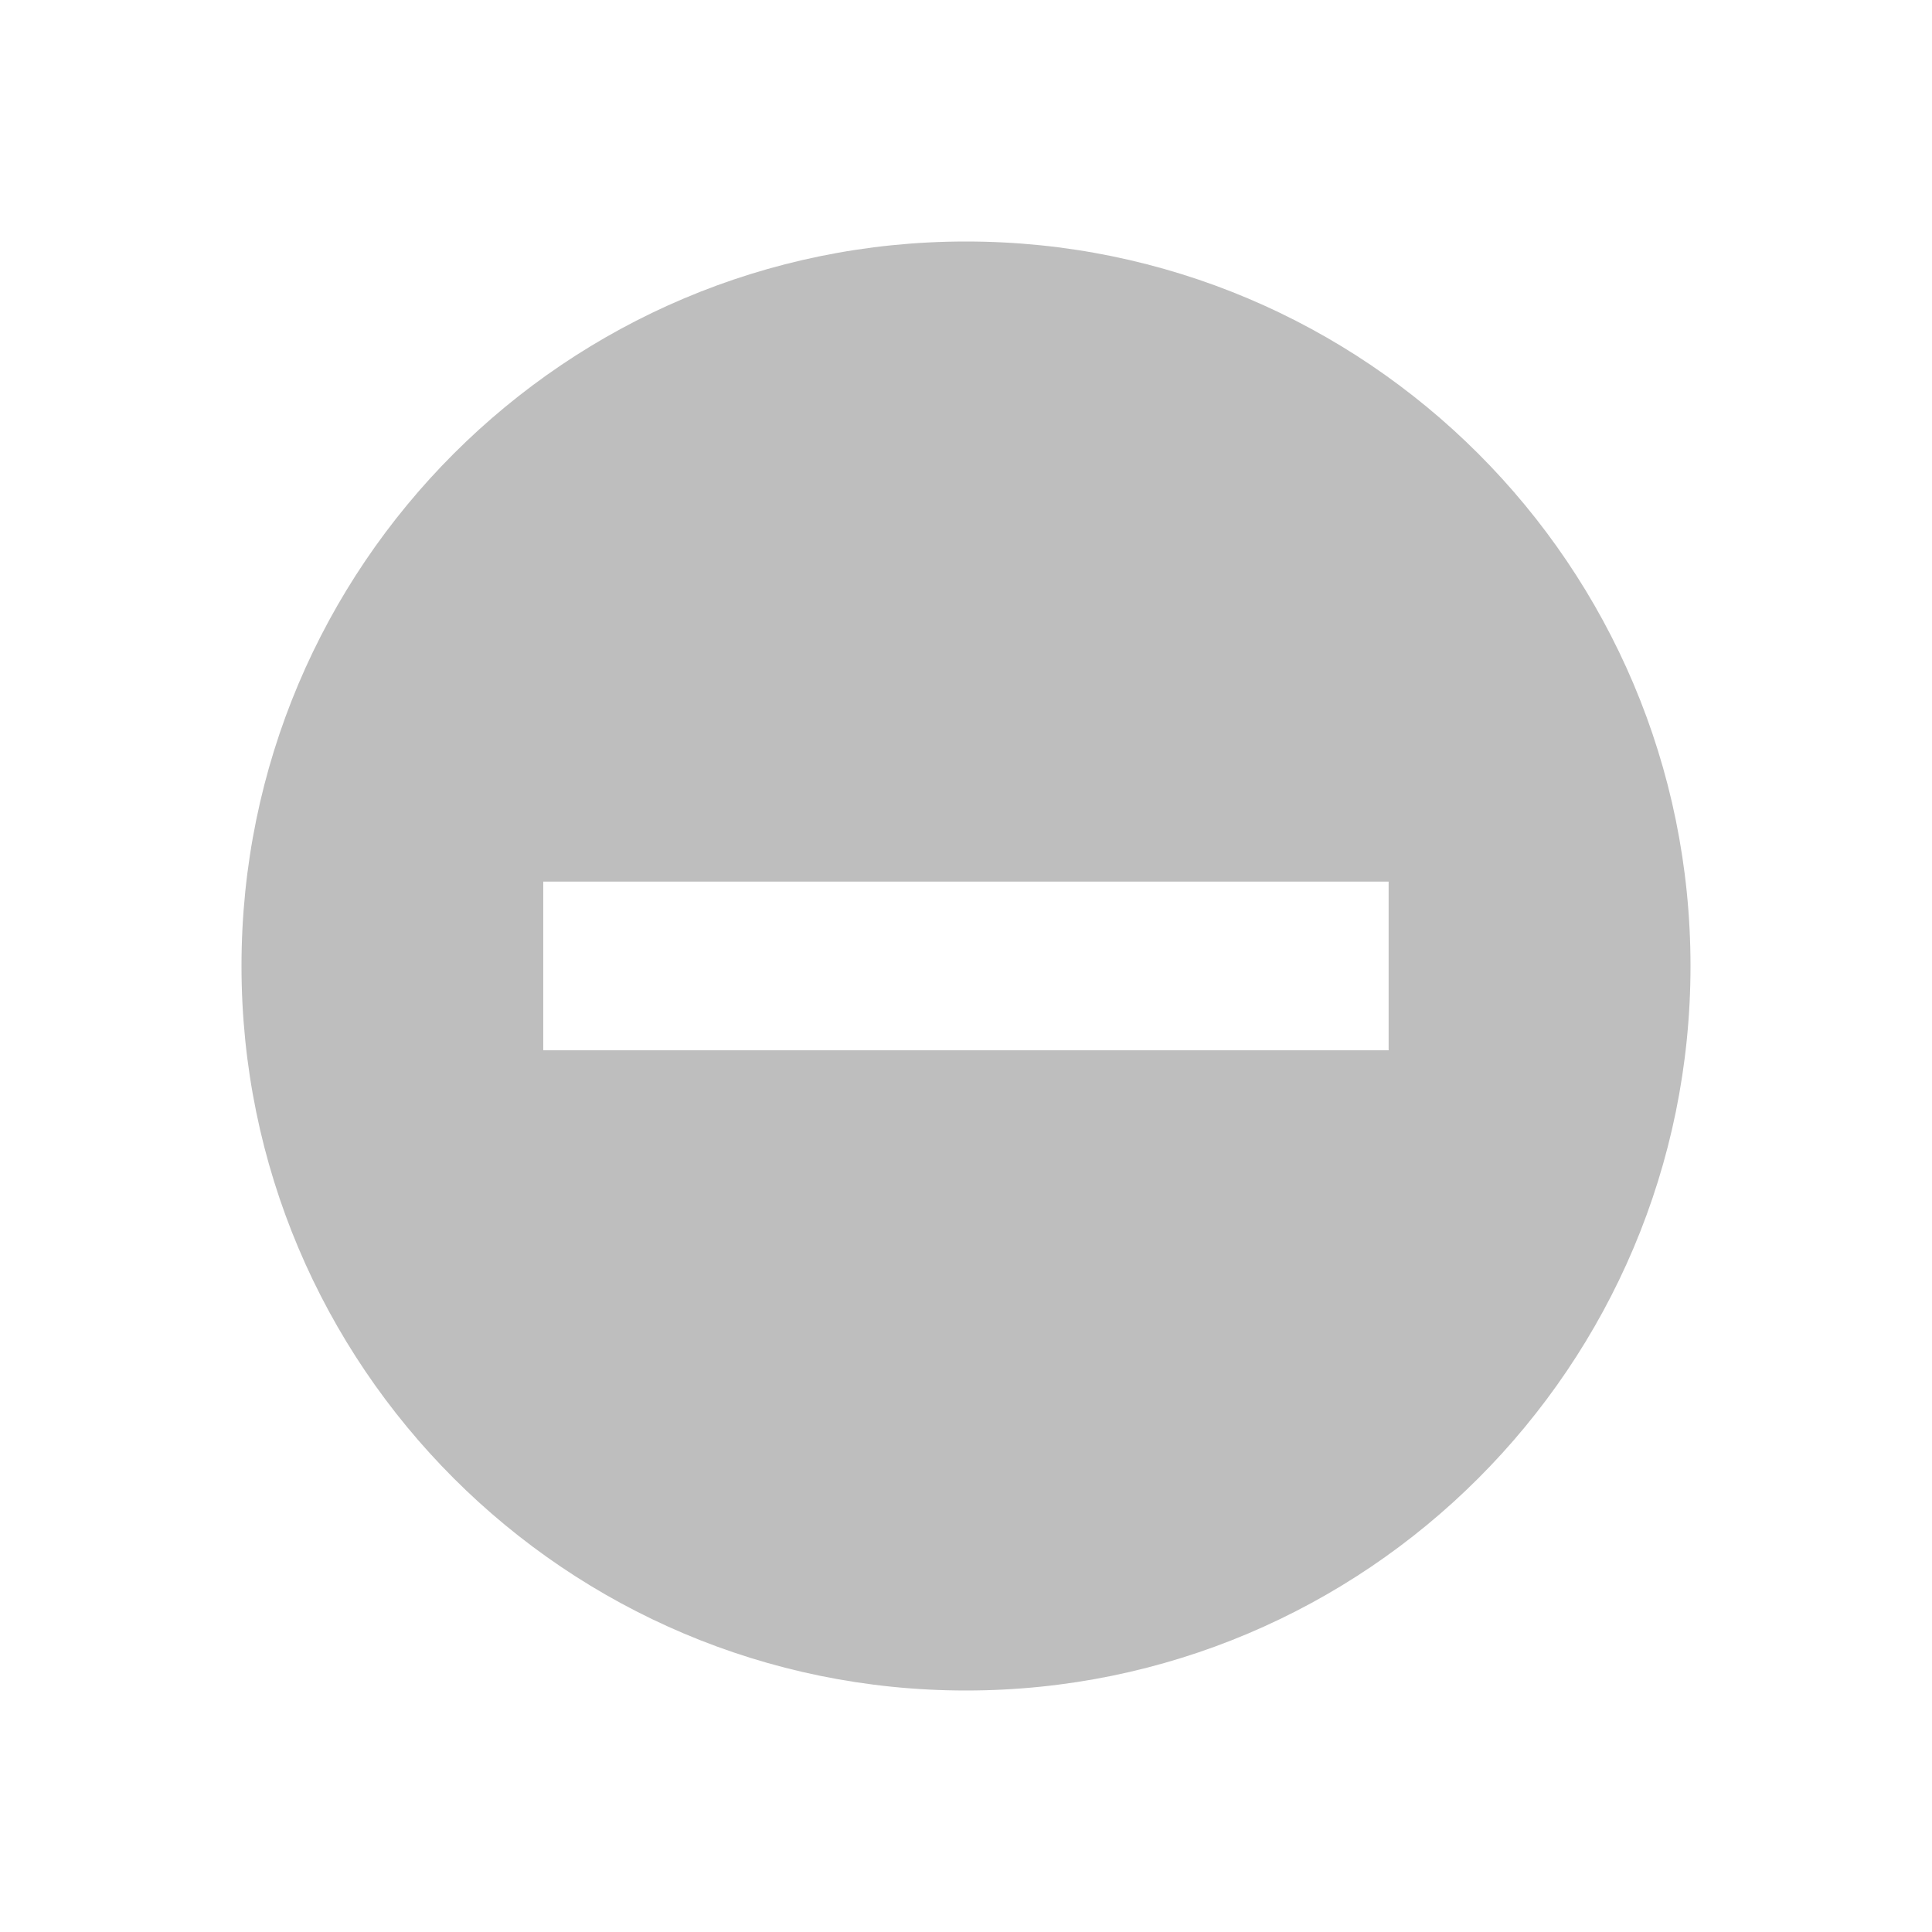
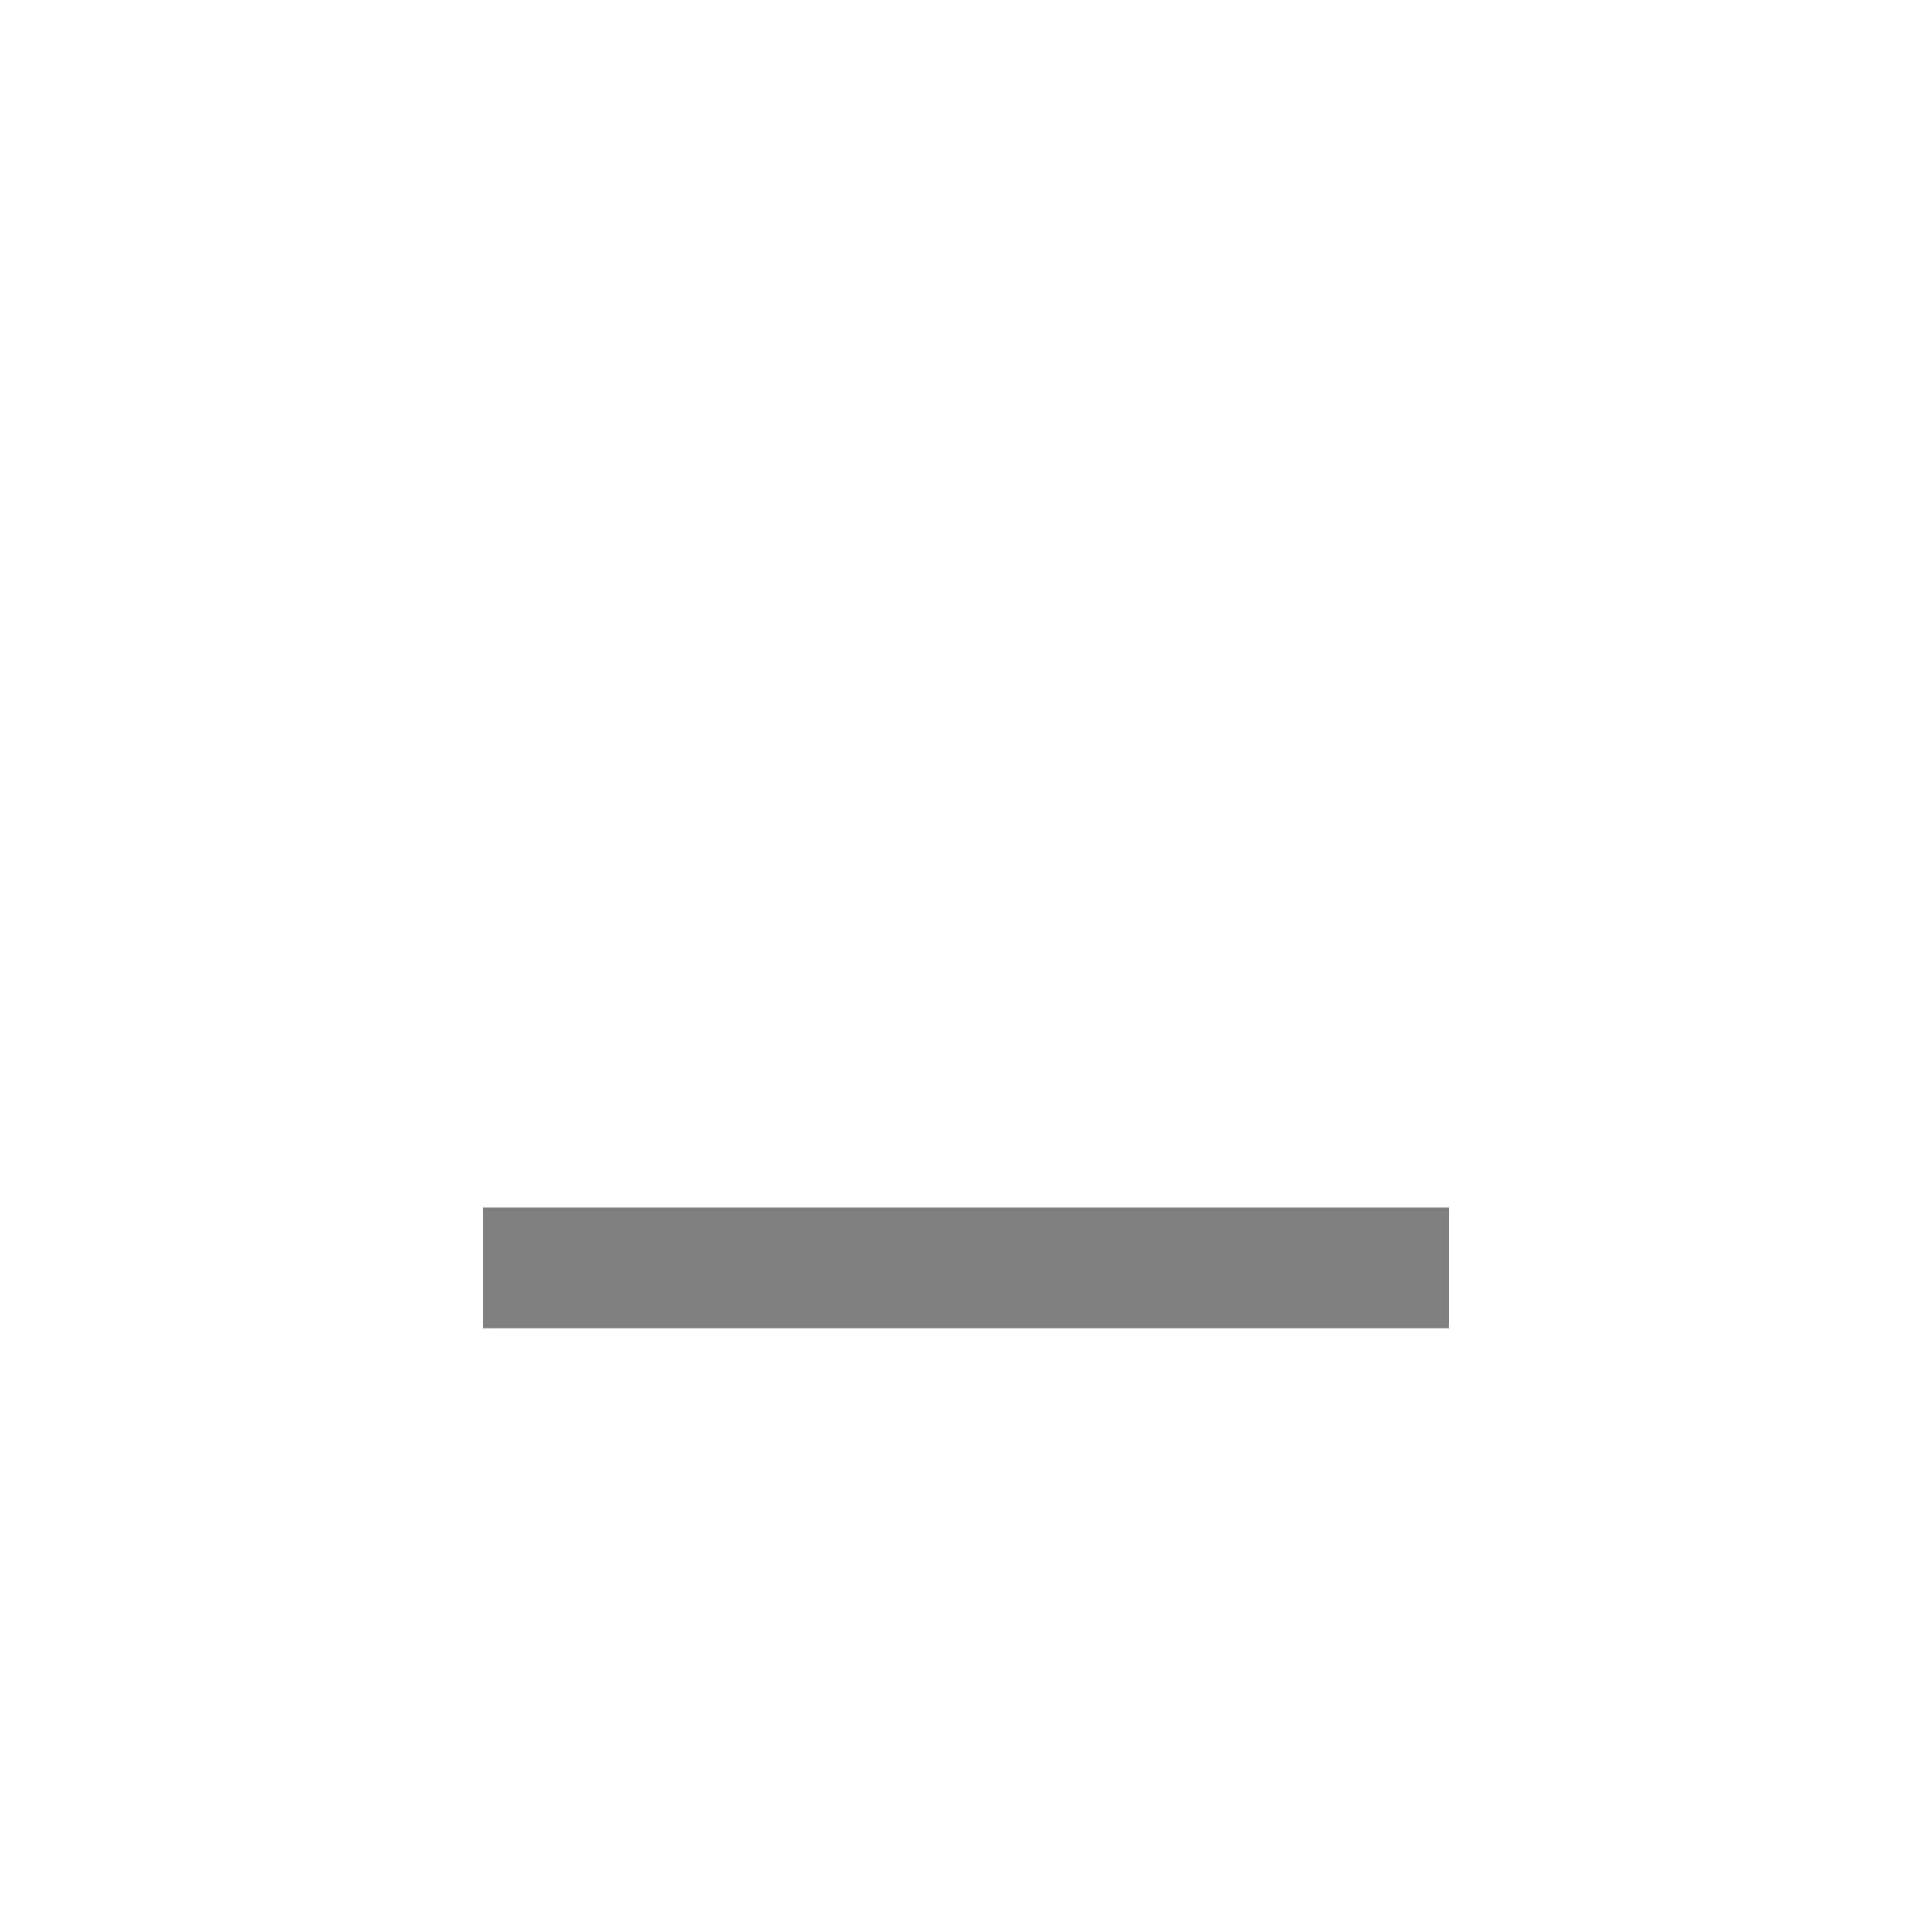
- <svg xmlns="http://www.w3.org/2000/svg" viewBox="0 0 16 16">
-   <path d="m8 2a6 6 0 0 0 -6 6 6 6 0 0 0 6 6 6 6 0 0 0 6-6 6 6 0 0 0 -6-6zm-3.501 5.301h2.802 4.199v1.397h-7.001z" fill="#bebebe" />
+ <svg xmlns="http://www.w3.org/2000/svg" height="16" width="16">
+   <path d="M4 10v1h8v-1z" style="line-height:normal;font-variant-ligatures:normal;font-variant-position:normal;font-variant-caps:normal;font-variant-numeric:normal;font-variant-alternates:normal;font-feature-settings:normal;text-indent:0;text-align:start;text-decoration-line:none;text-decoration-style:solid;text-decoration-color:#000;text-transform:none;text-orientation:mixed;shape-padding:0;isolation:auto;mix-blend-mode:normal" color="#000" font-weight="400" font-family="sans-serif" white-space="normal" overflow="visible" fill="gray" />
</svg>
